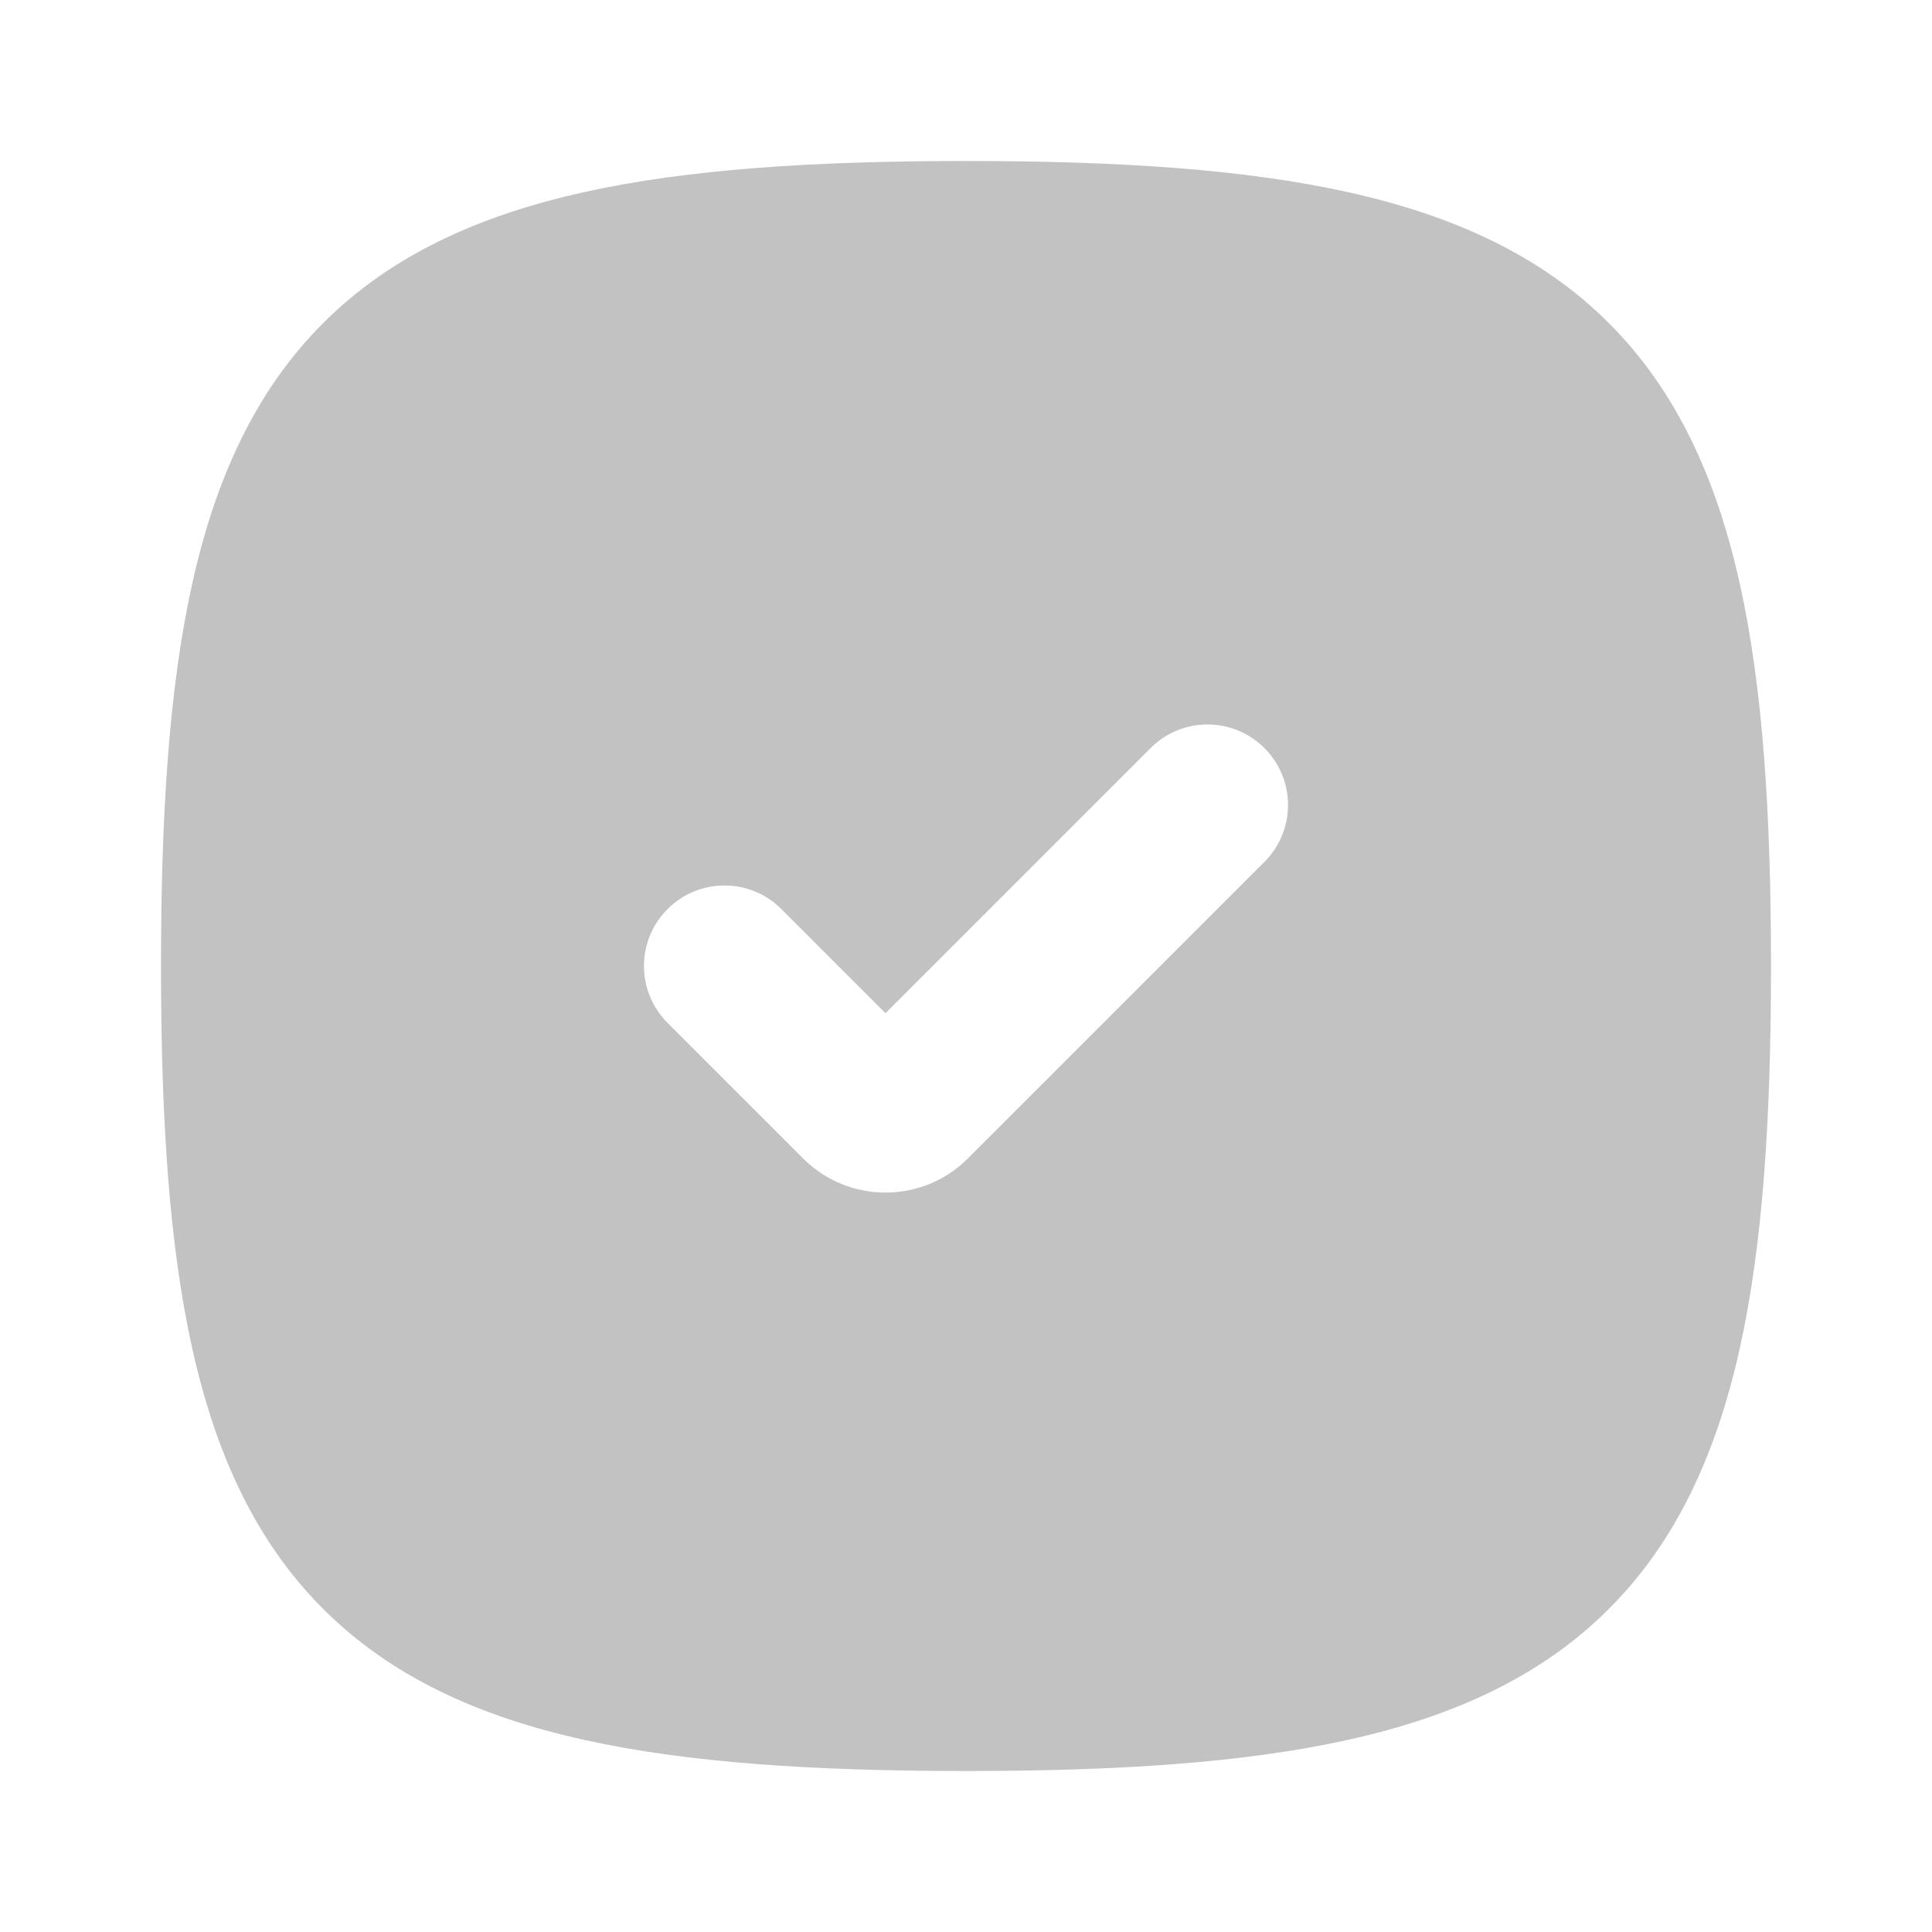
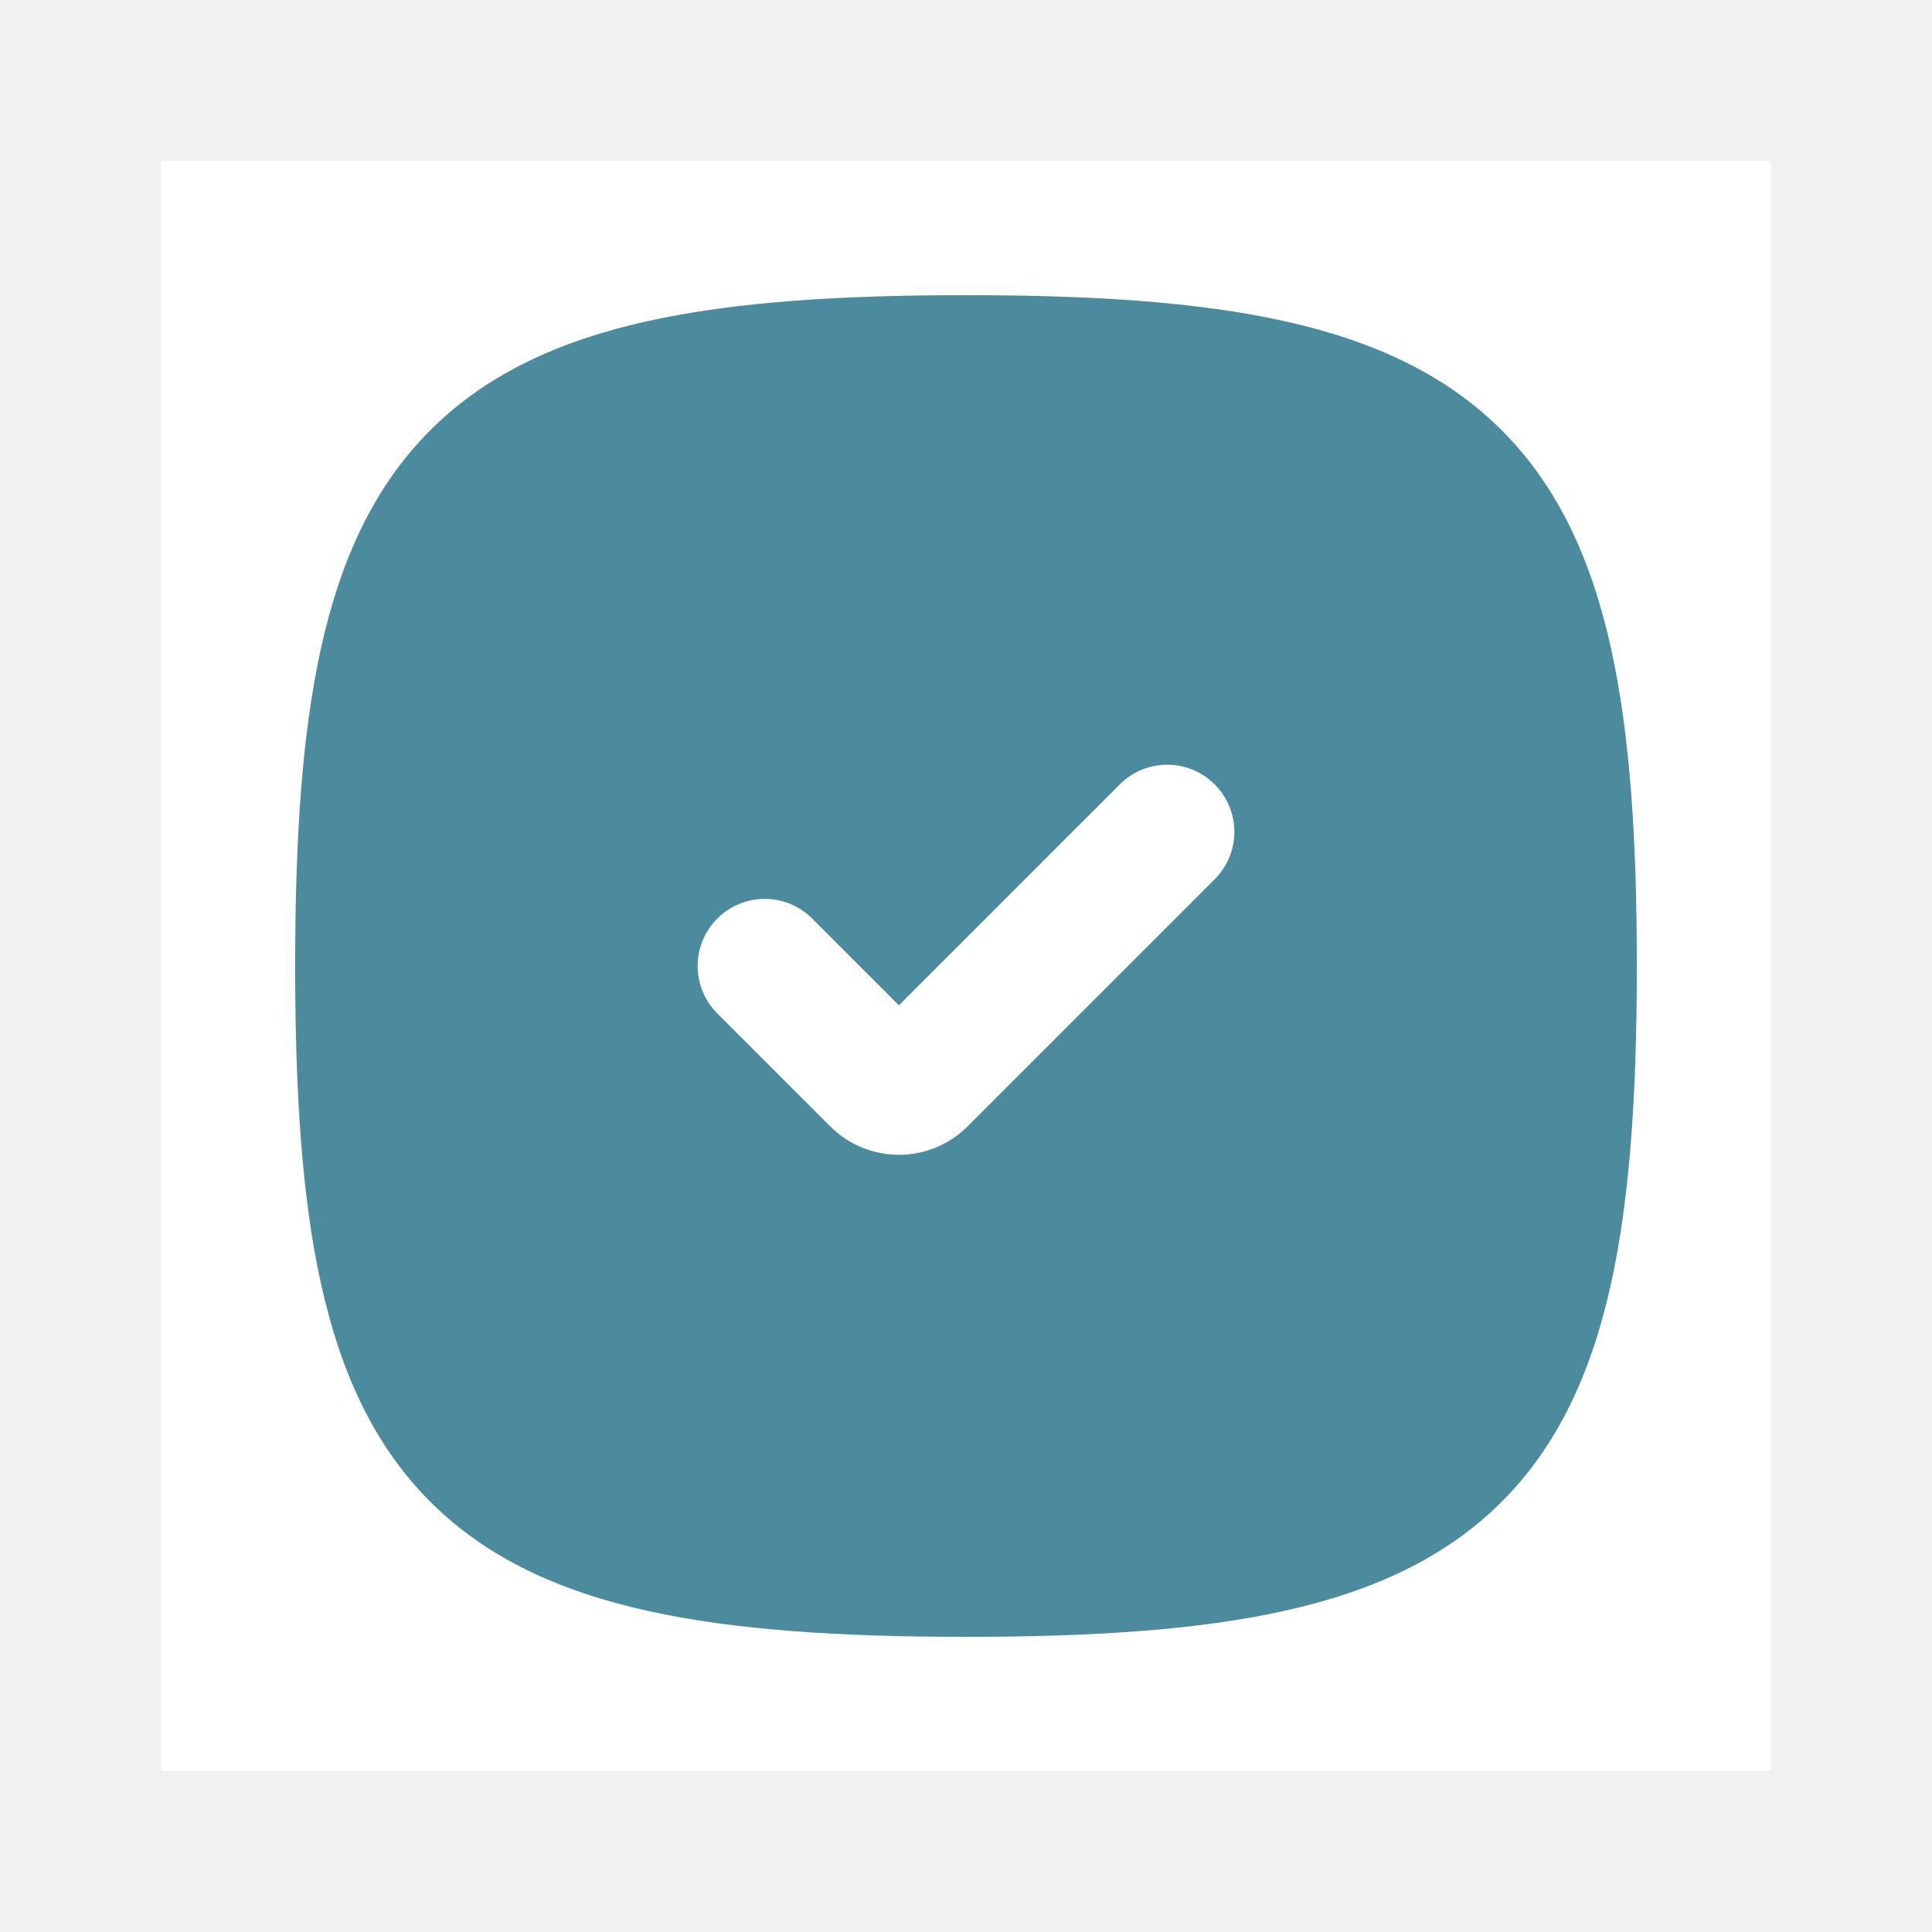
- <svg xmlns="http://www.w3.org/2000/svg" width="800px" height="800px" viewBox="0 0 24 24" fill="none">
-   <g id="SVGRepo_bgCarrier" stroke-width="0" />
+ <svg xmlns="http://www.w3.org/2000/svg" width="800px" height="800px" viewBox="-2.4 -2.4 28.80 28.80" fill="none" transform="matrix(1, 0, 0, 1, 0, 0)rotate(0)" stroke="">
+   <g id="SVGRepo_bgCarrier" stroke-width="0" transform="translate(0,0), scale(1)" />
  <g id="SVGRepo_tracerCarrier" stroke-linecap="round" stroke-linejoin="round" />
  <g id="SVGRepo_iconCarrier">
    <rect width="24" height="24" fill="white" />
-     <path fill-rule="evenodd" clip-rule="evenodd" d="M7.25 2.388C8.549 2.099 10.124 2 12 2C13.876 2 15.451 2.099 16.75 2.388C18.06 2.679 19.149 3.176 19.986 4.014C20.824 4.851 21.321 5.94 21.612 7.25C21.901 8.549 22 10.124 22 12C22 13.876 21.901 15.451 21.612 16.75C21.321 18.06 20.824 19.149 19.986 19.986C19.149 20.824 18.06 21.321 16.75 21.612C15.451 21.901 13.876 22 12 22C10.124 22 8.549 21.901 7.25 21.612C5.94 21.321 4.851 20.824 4.014 19.986C3.176 19.149 2.679 18.06 2.388 16.75C2.099 15.451 2 13.876 2 12C2 10.124 2.099 8.549 2.388 7.25C2.679 5.94 3.176 4.851 4.014 4.014C4.851 3.176 5.94 2.679 7.25 2.388ZM15.707 9.293C16.098 9.683 16.098 10.317 15.707 10.707L12.024 14.39C11.459 14.956 10.541 14.956 9.976 14.39L11 13.366L9.976 14.39L8.293 12.707C7.902 12.317 7.902 11.683 8.293 11.293C8.683 10.902 9.317 10.902 9.707 11.293L11 12.586L14.293 9.293C14.683 8.902 15.317 8.902 15.707 9.293Z" fill="#c2c2c2" />
+     <path fill-rule="evenodd" clip-rule="evenodd" d="M7.25 2.388C8.549 2.099 10.124 2 12 2C13.876 2 15.451 2.099 16.75 2.388C18.06 2.679 19.149 3.176 19.986 4.014C20.824 4.851 21.321 5.94 21.612 7.25C21.901 8.549 22 10.124 22 12C22 13.876 21.901 15.451 21.612 16.75C21.321 18.06 20.824 19.149 19.986 19.986C19.149 20.824 18.06 21.321 16.75 21.612C15.451 21.901 13.876 22 12 22C10.124 22 8.549 21.901 7.25 21.612C5.94 21.321 4.851 20.824 4.014 19.986C3.176 19.149 2.679 18.06 2.388 16.75C2.099 15.451 2 13.876 2 12C2 10.124 2.099 8.549 2.388 7.25C2.679 5.94 3.176 4.851 4.014 4.014C4.851 3.176 5.94 2.679 7.25 2.388ZM15.707 9.293C16.098 9.683 16.098 10.317 15.707 10.707L12.024 14.39C11.459 14.956 10.541 14.956 9.976 14.39L11 13.366L9.976 14.39L8.293 12.707C7.902 12.317 7.902 11.683 8.293 11.293C8.683 10.902 9.317 10.902 9.707 11.293L11 12.586L14.293 9.293C14.683 8.902 15.317 8.902 15.707 9.293Z" fill="#4c8a9e" />
  </g>
</svg>
